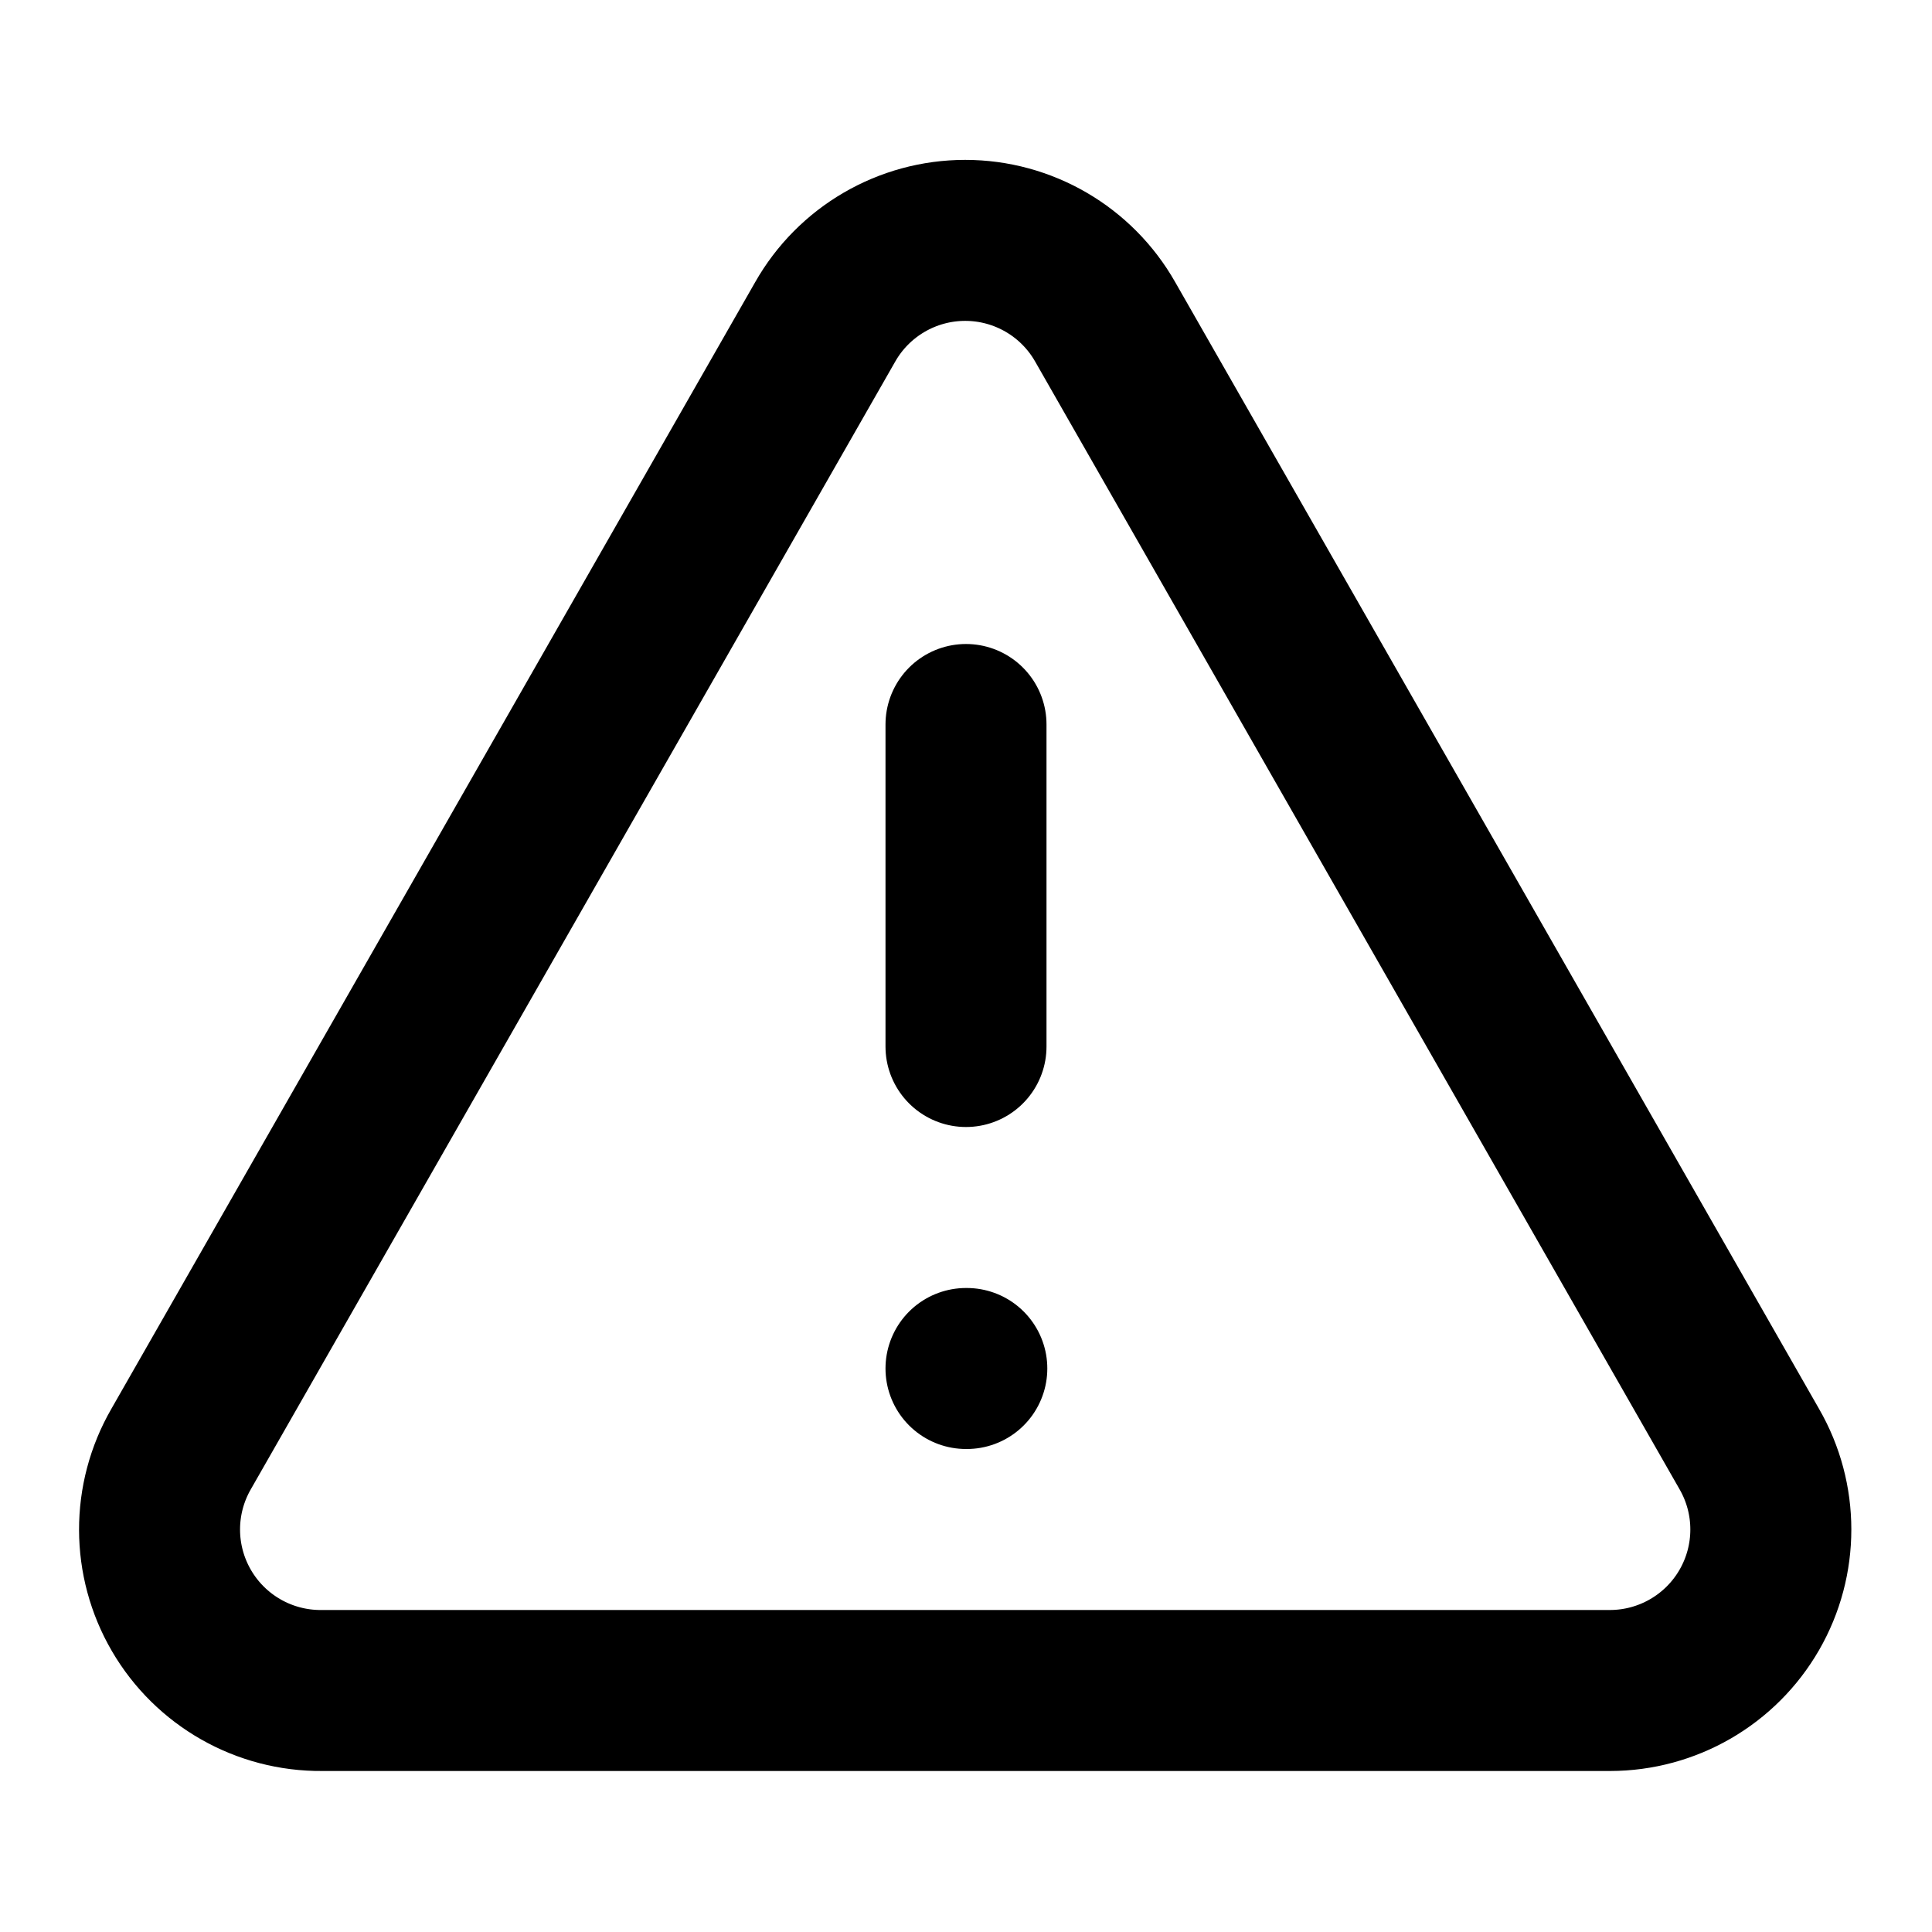
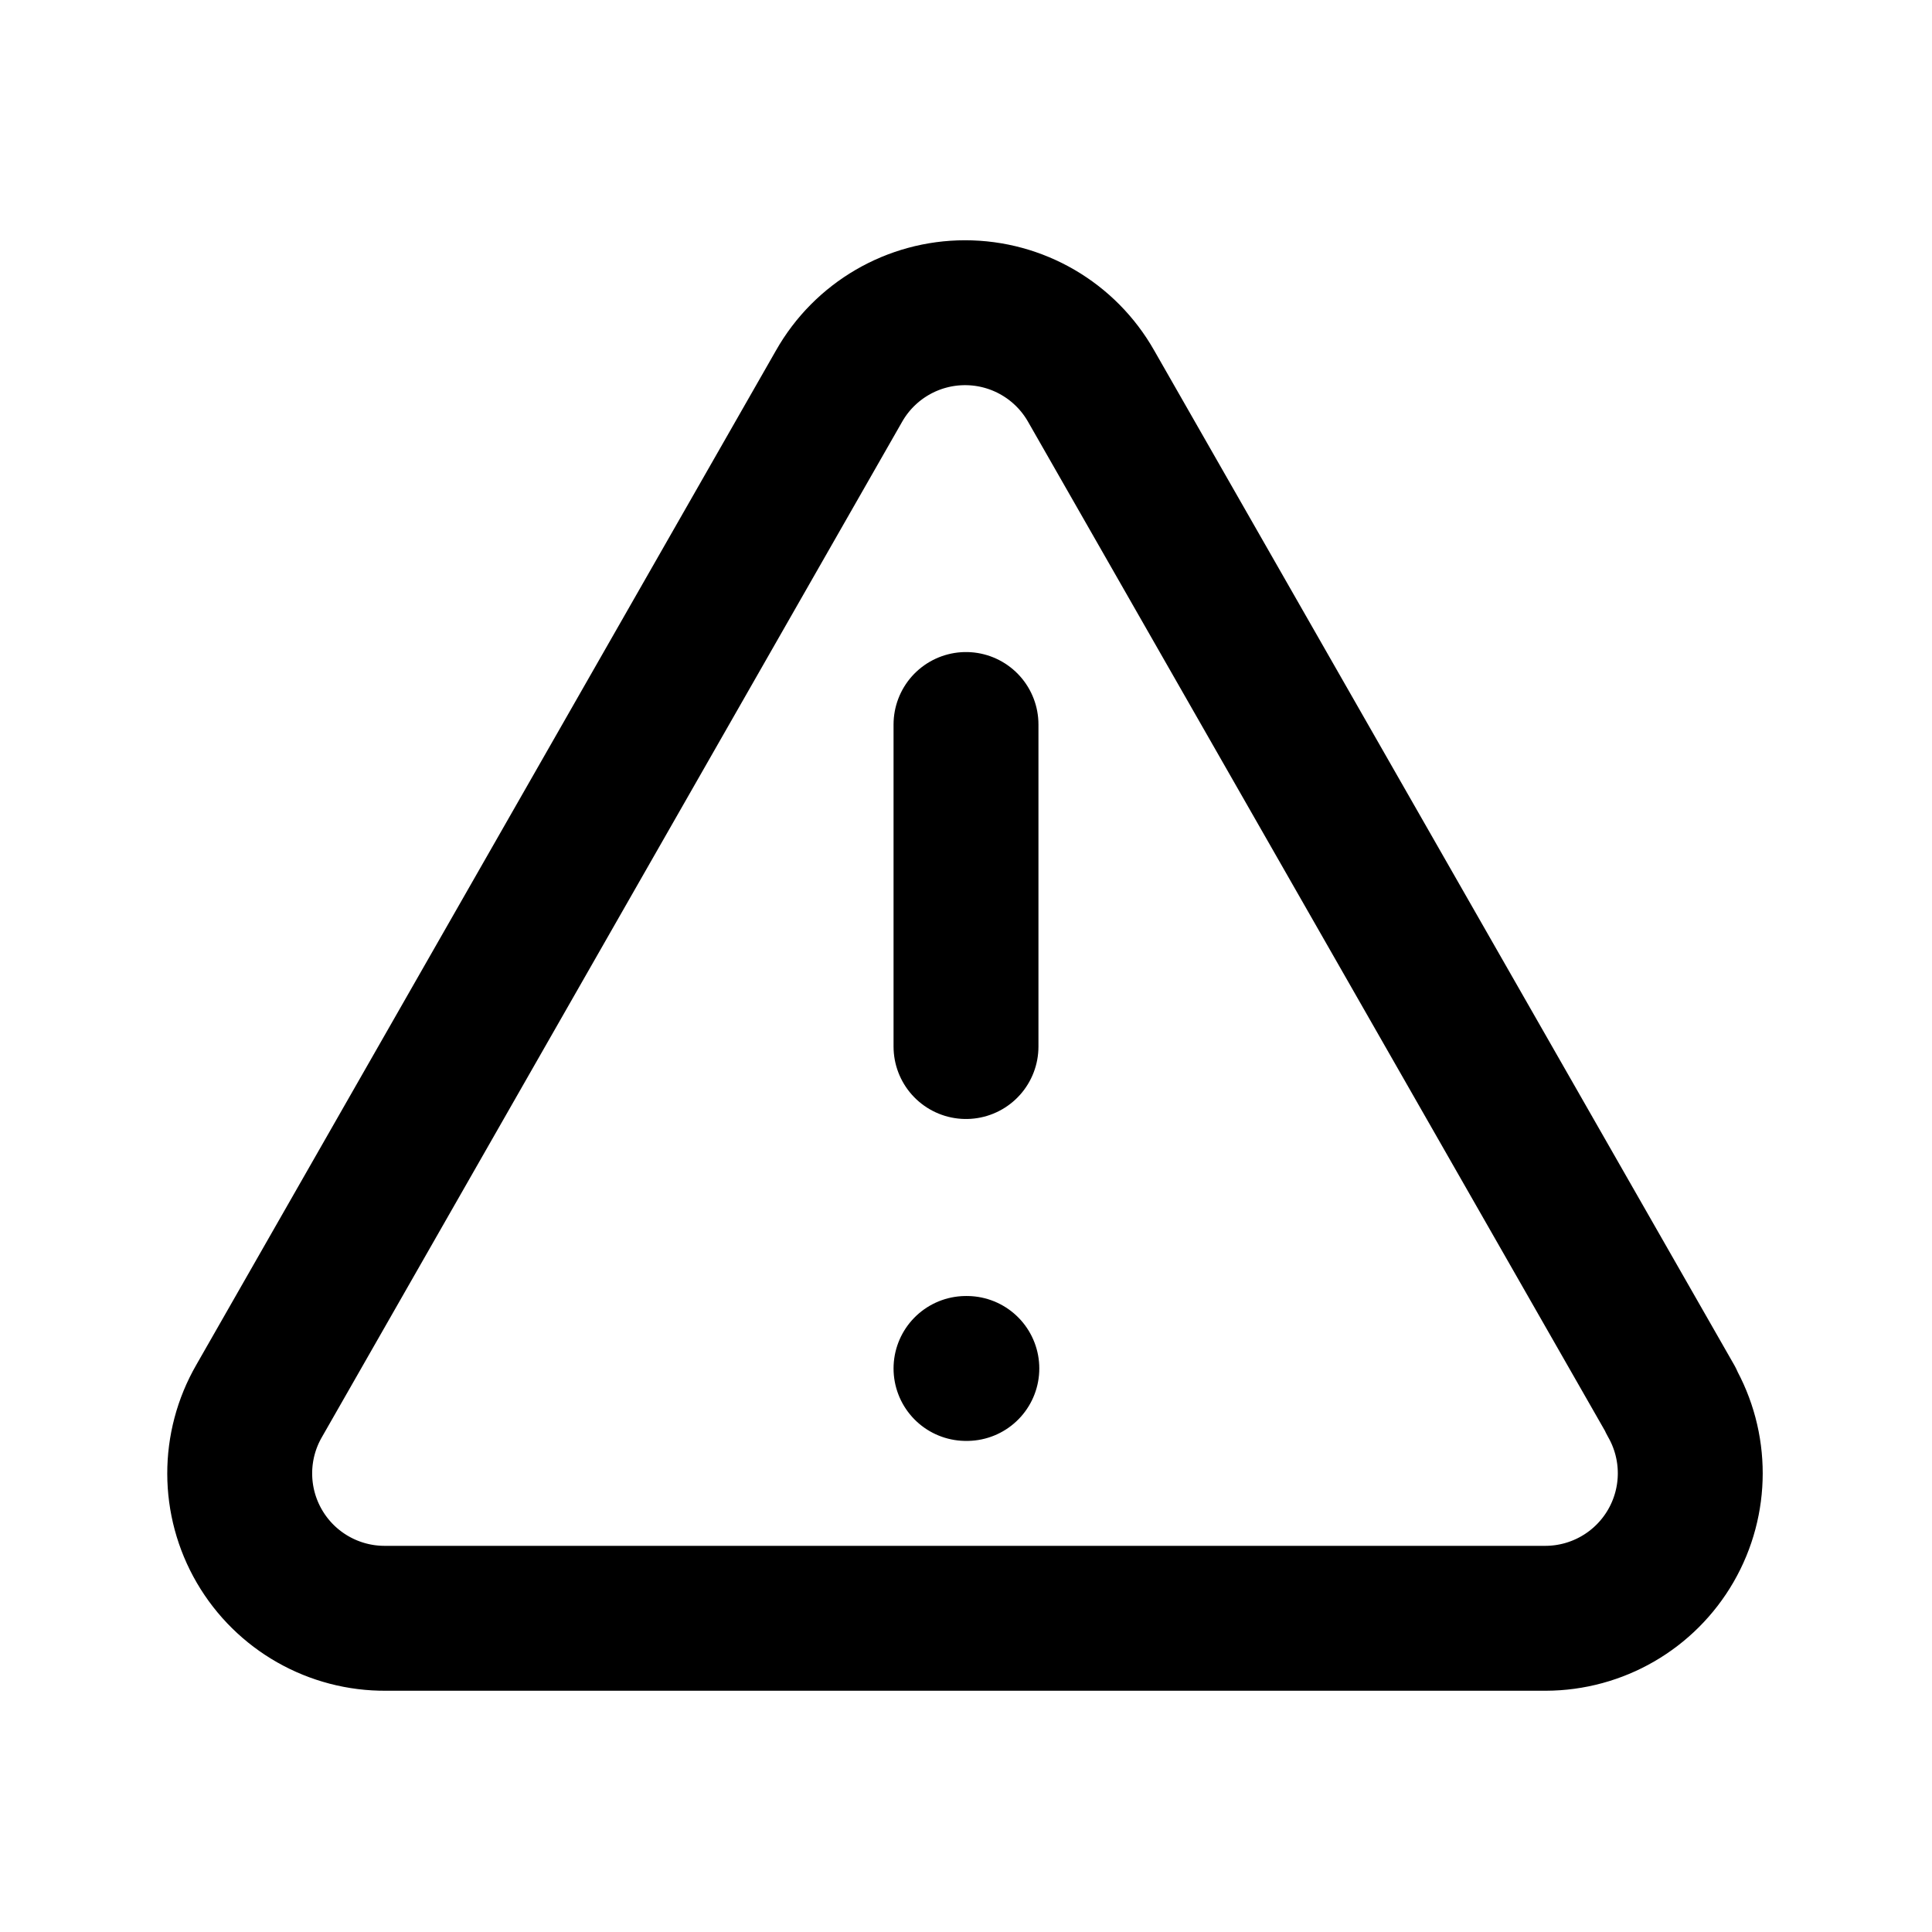
- <svg xmlns="http://www.w3.org/2000/svg" class="lucide lucide-triangle-alert" width="24" height="24" viewBox="0 0 24 24" fill="none" stroke="currentColor" stroke-width="2" stroke-linecap="round" stroke-linejoin="round">
-   <path d="m21.73 18-8-14a2 2 0 0 0-3.48 0l-8 14A2 2 0 0 0 4 21h16a2 2 0 0 0 1.73-3" />
-   <path d="M12 9v4" />
-   <path d="M12 17h.01" />
+ <svg xmlns="http://www.w3.org/2000/svg" width="16" height="16" fill="none">
+   <path stroke="#000" stroke-linecap="round" stroke-linejoin="round" stroke-width="1.2" d="M13.84 11.6 9.037 3.199a1.2 1.2 0 0 0-2.089 0l-4.802 8.403a1.2 1.2 0 0 0 1.05 1.8h9.604a1.201 1.201 0 0 0 1.038-1.8ZM8 6v2.667M8 11.333h.007" />
</svg>
